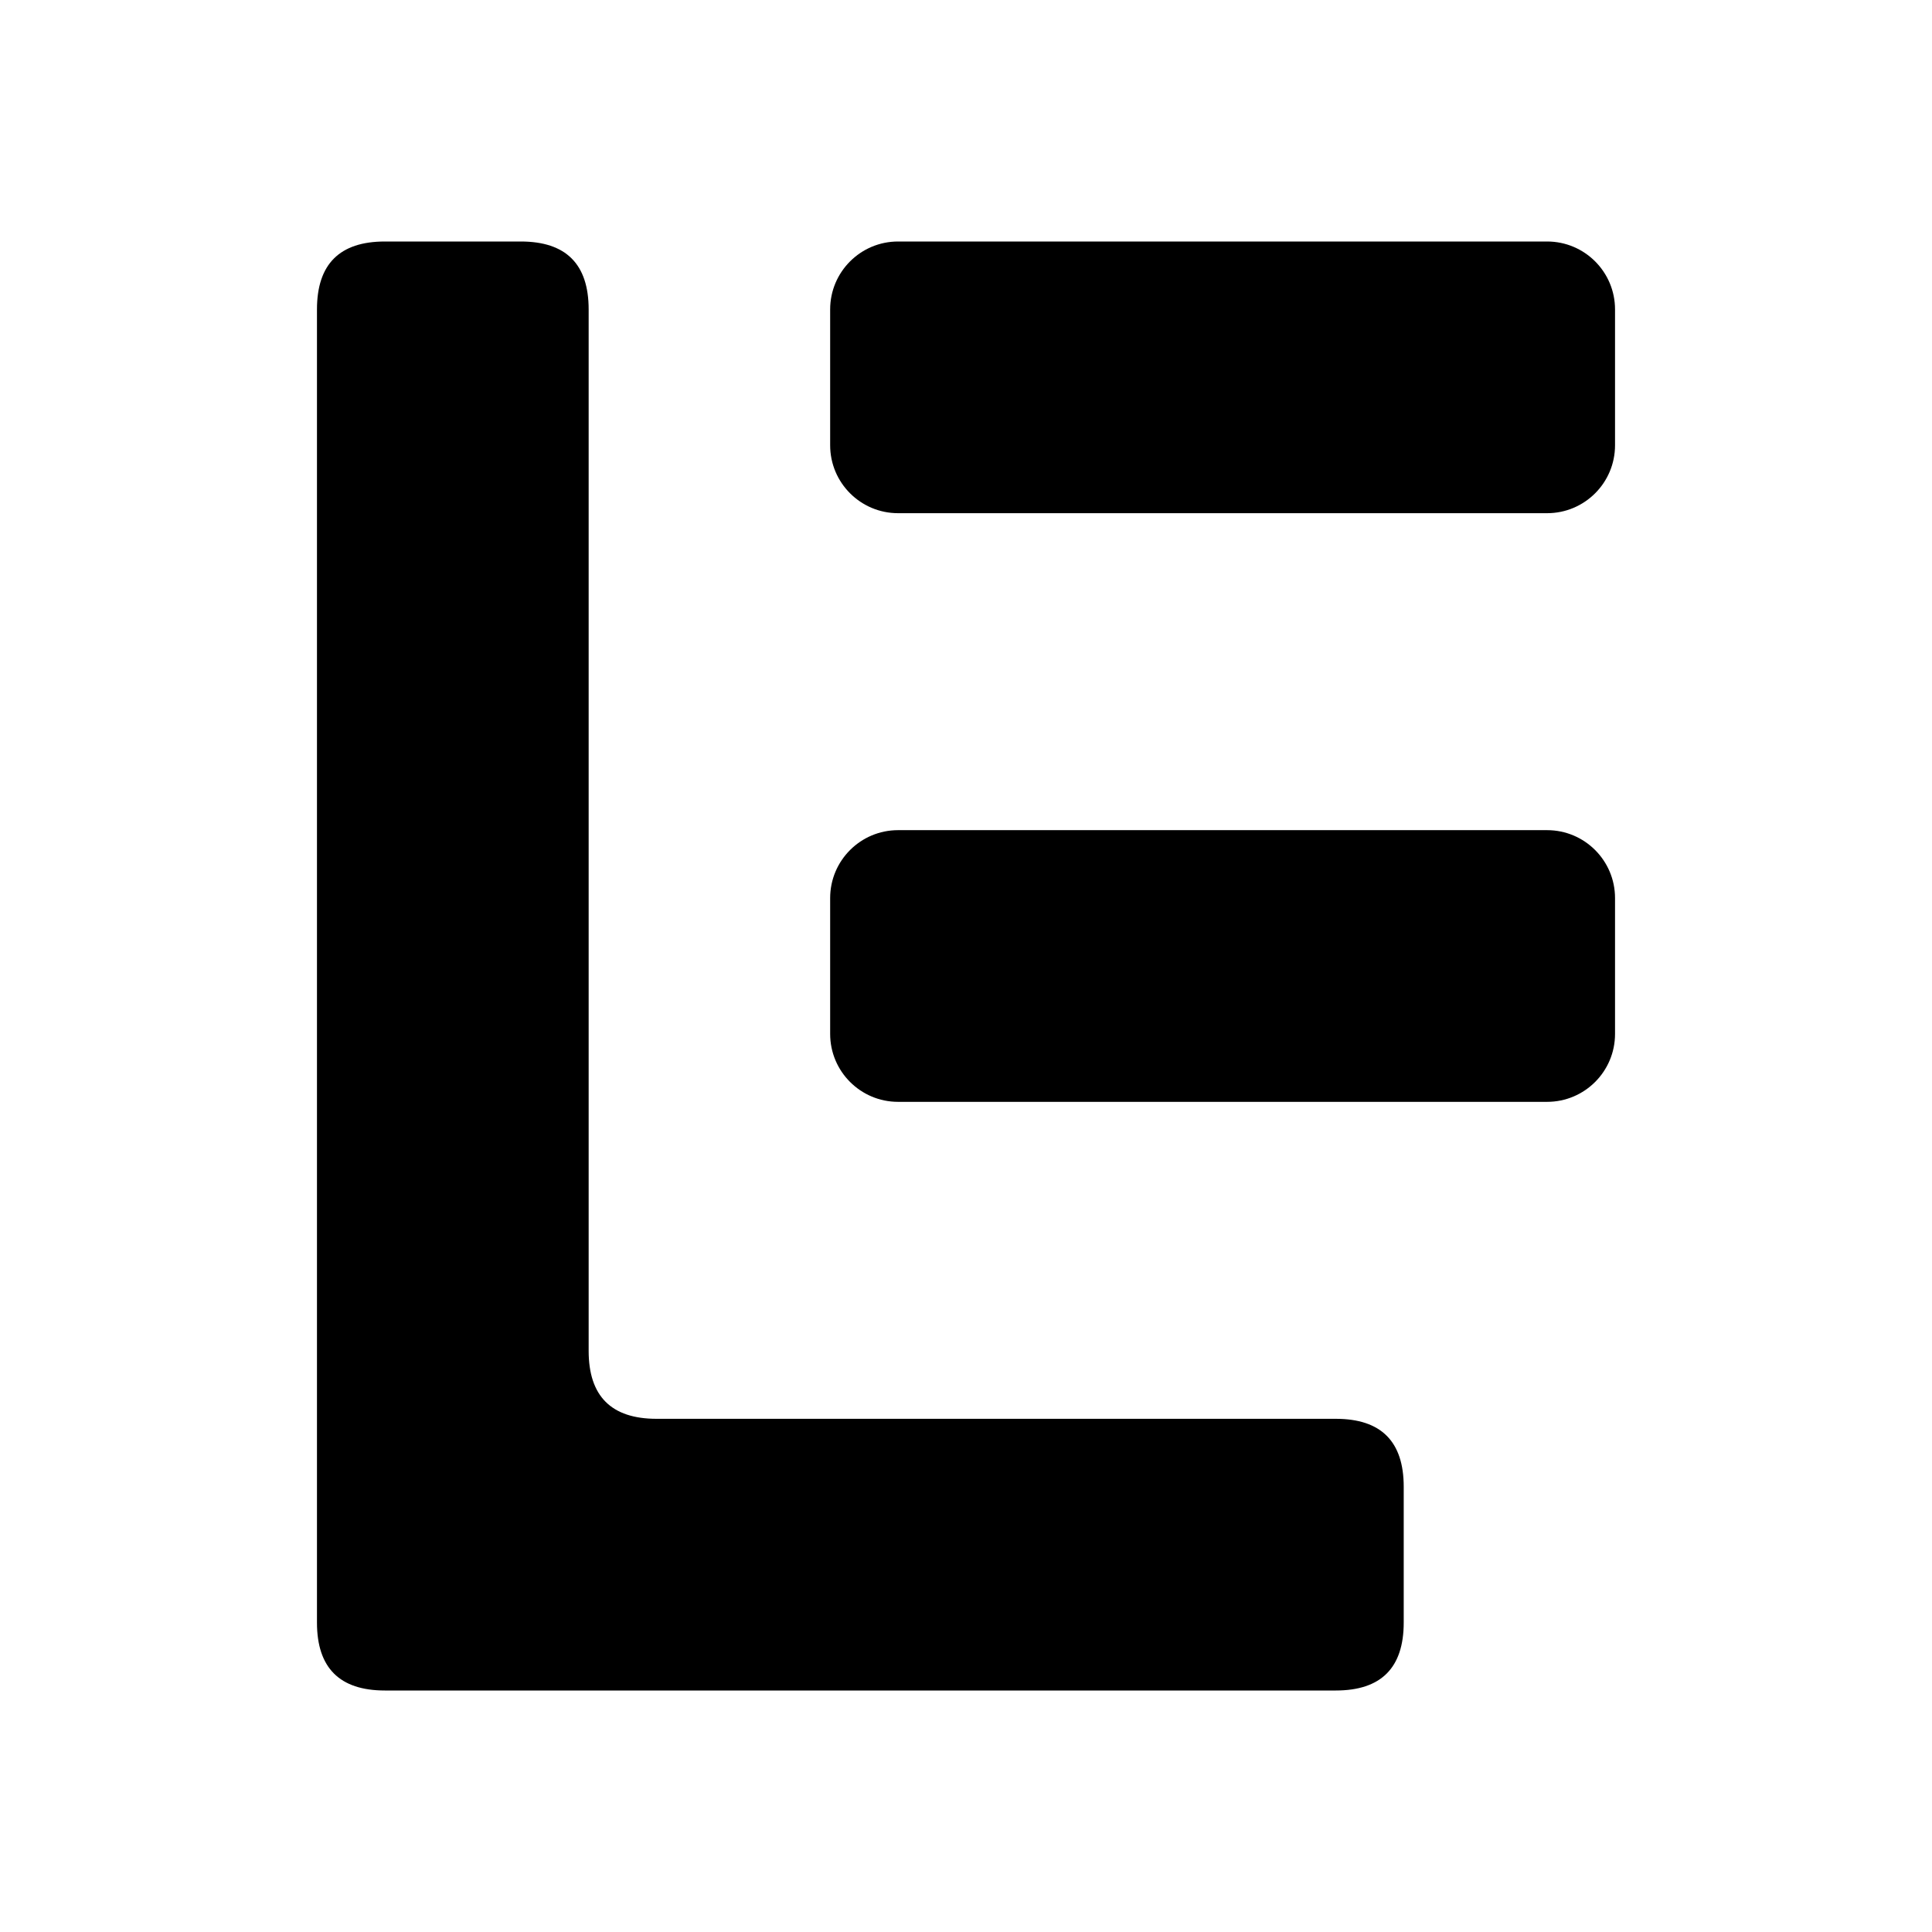
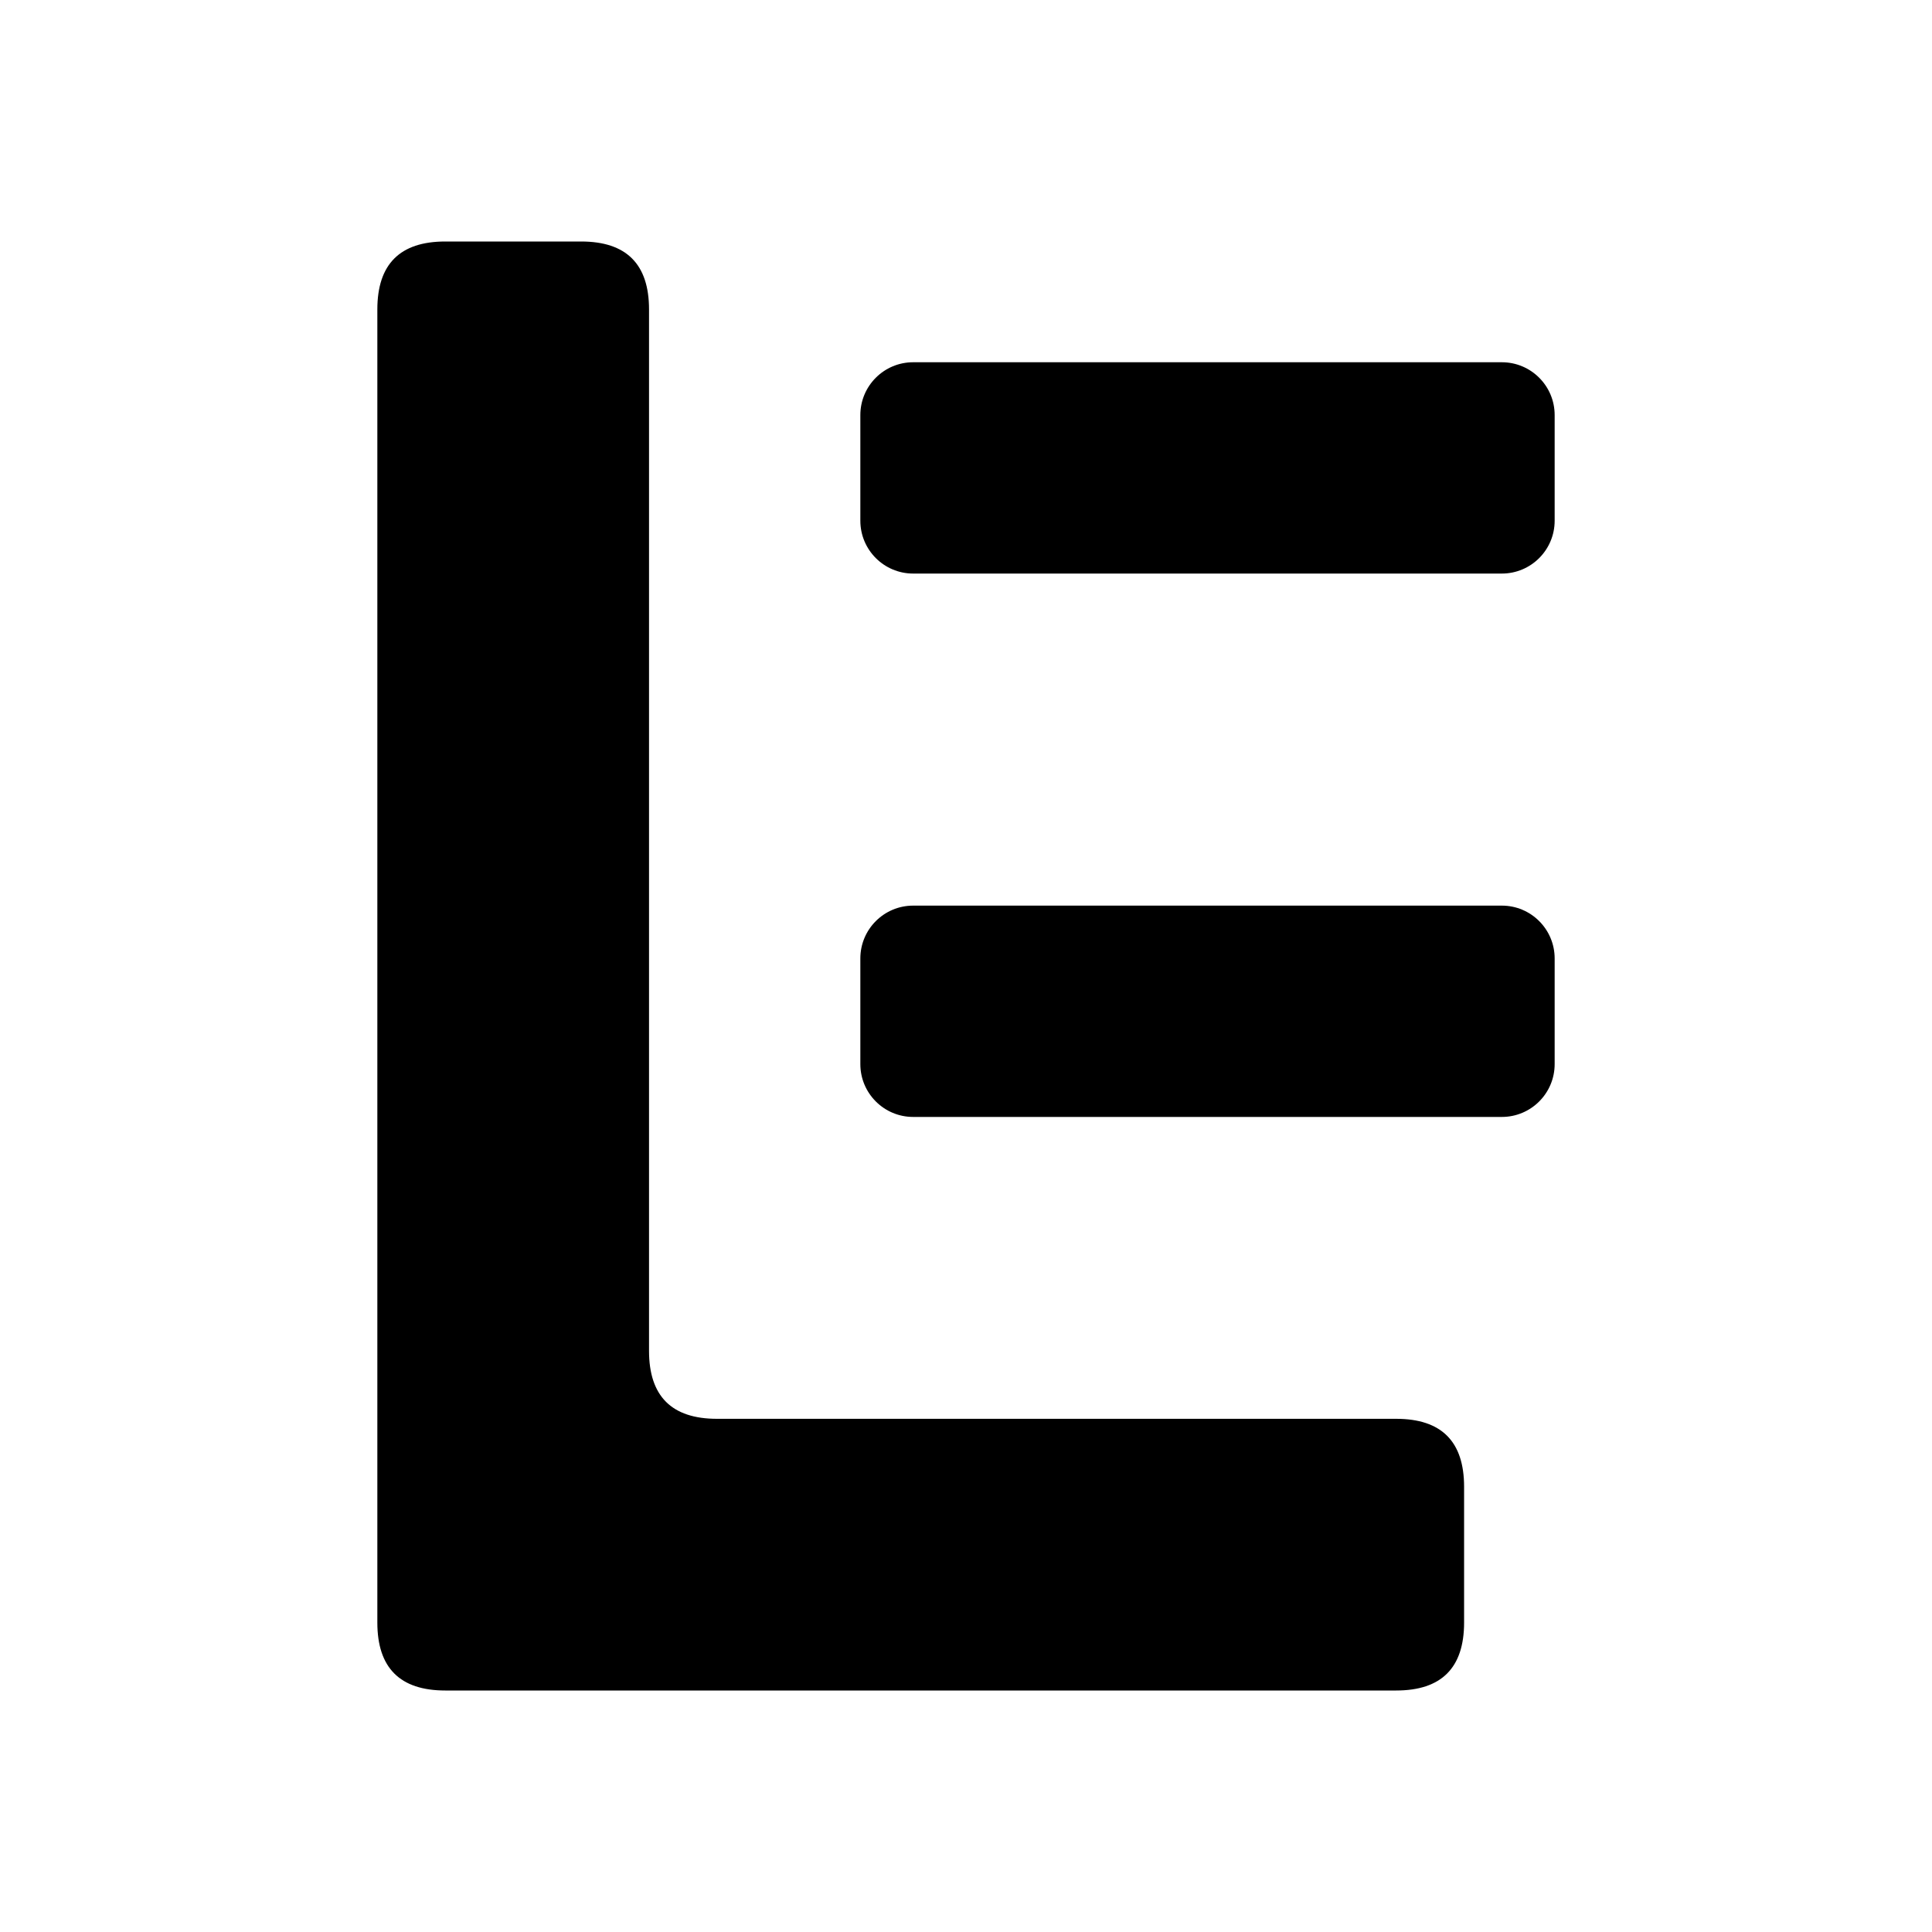
<svg xmlns="http://www.w3.org/2000/svg" viewBox="0 0 64 64" role="img" aria-labelledby="brand-title">
-   <g transform="translate(2.5 0)">
+   <g transform="translate(4.5 0)">
    <path fill="currentColor" d="M10.25 8H14.75Q17 8 17 10.25V44.75Q17 47 19.25 47H41.75Q44 47 44 49.25V53.75Q44 56 41.75 56H10.25Q8 56 8 53.75V10.25Q8 8 10.25 8Z" />
    <g fill="currentColor">
-       <rect fill="currentColor" x="25" y="8" width="26" height="9" rx="2.25" />
-       <rect fill="currentColor" x="25" y="27.5" width="26" height="9" rx="2.25" />
+       <rect fill="currentColor" x="24" y="12" width="23" height="7" rx="1.75" />
+       <rect fill="currentColor" x="24" y="30" width="23" height="7" rx="1.75" />
    </g>
  </g>
</svg>
